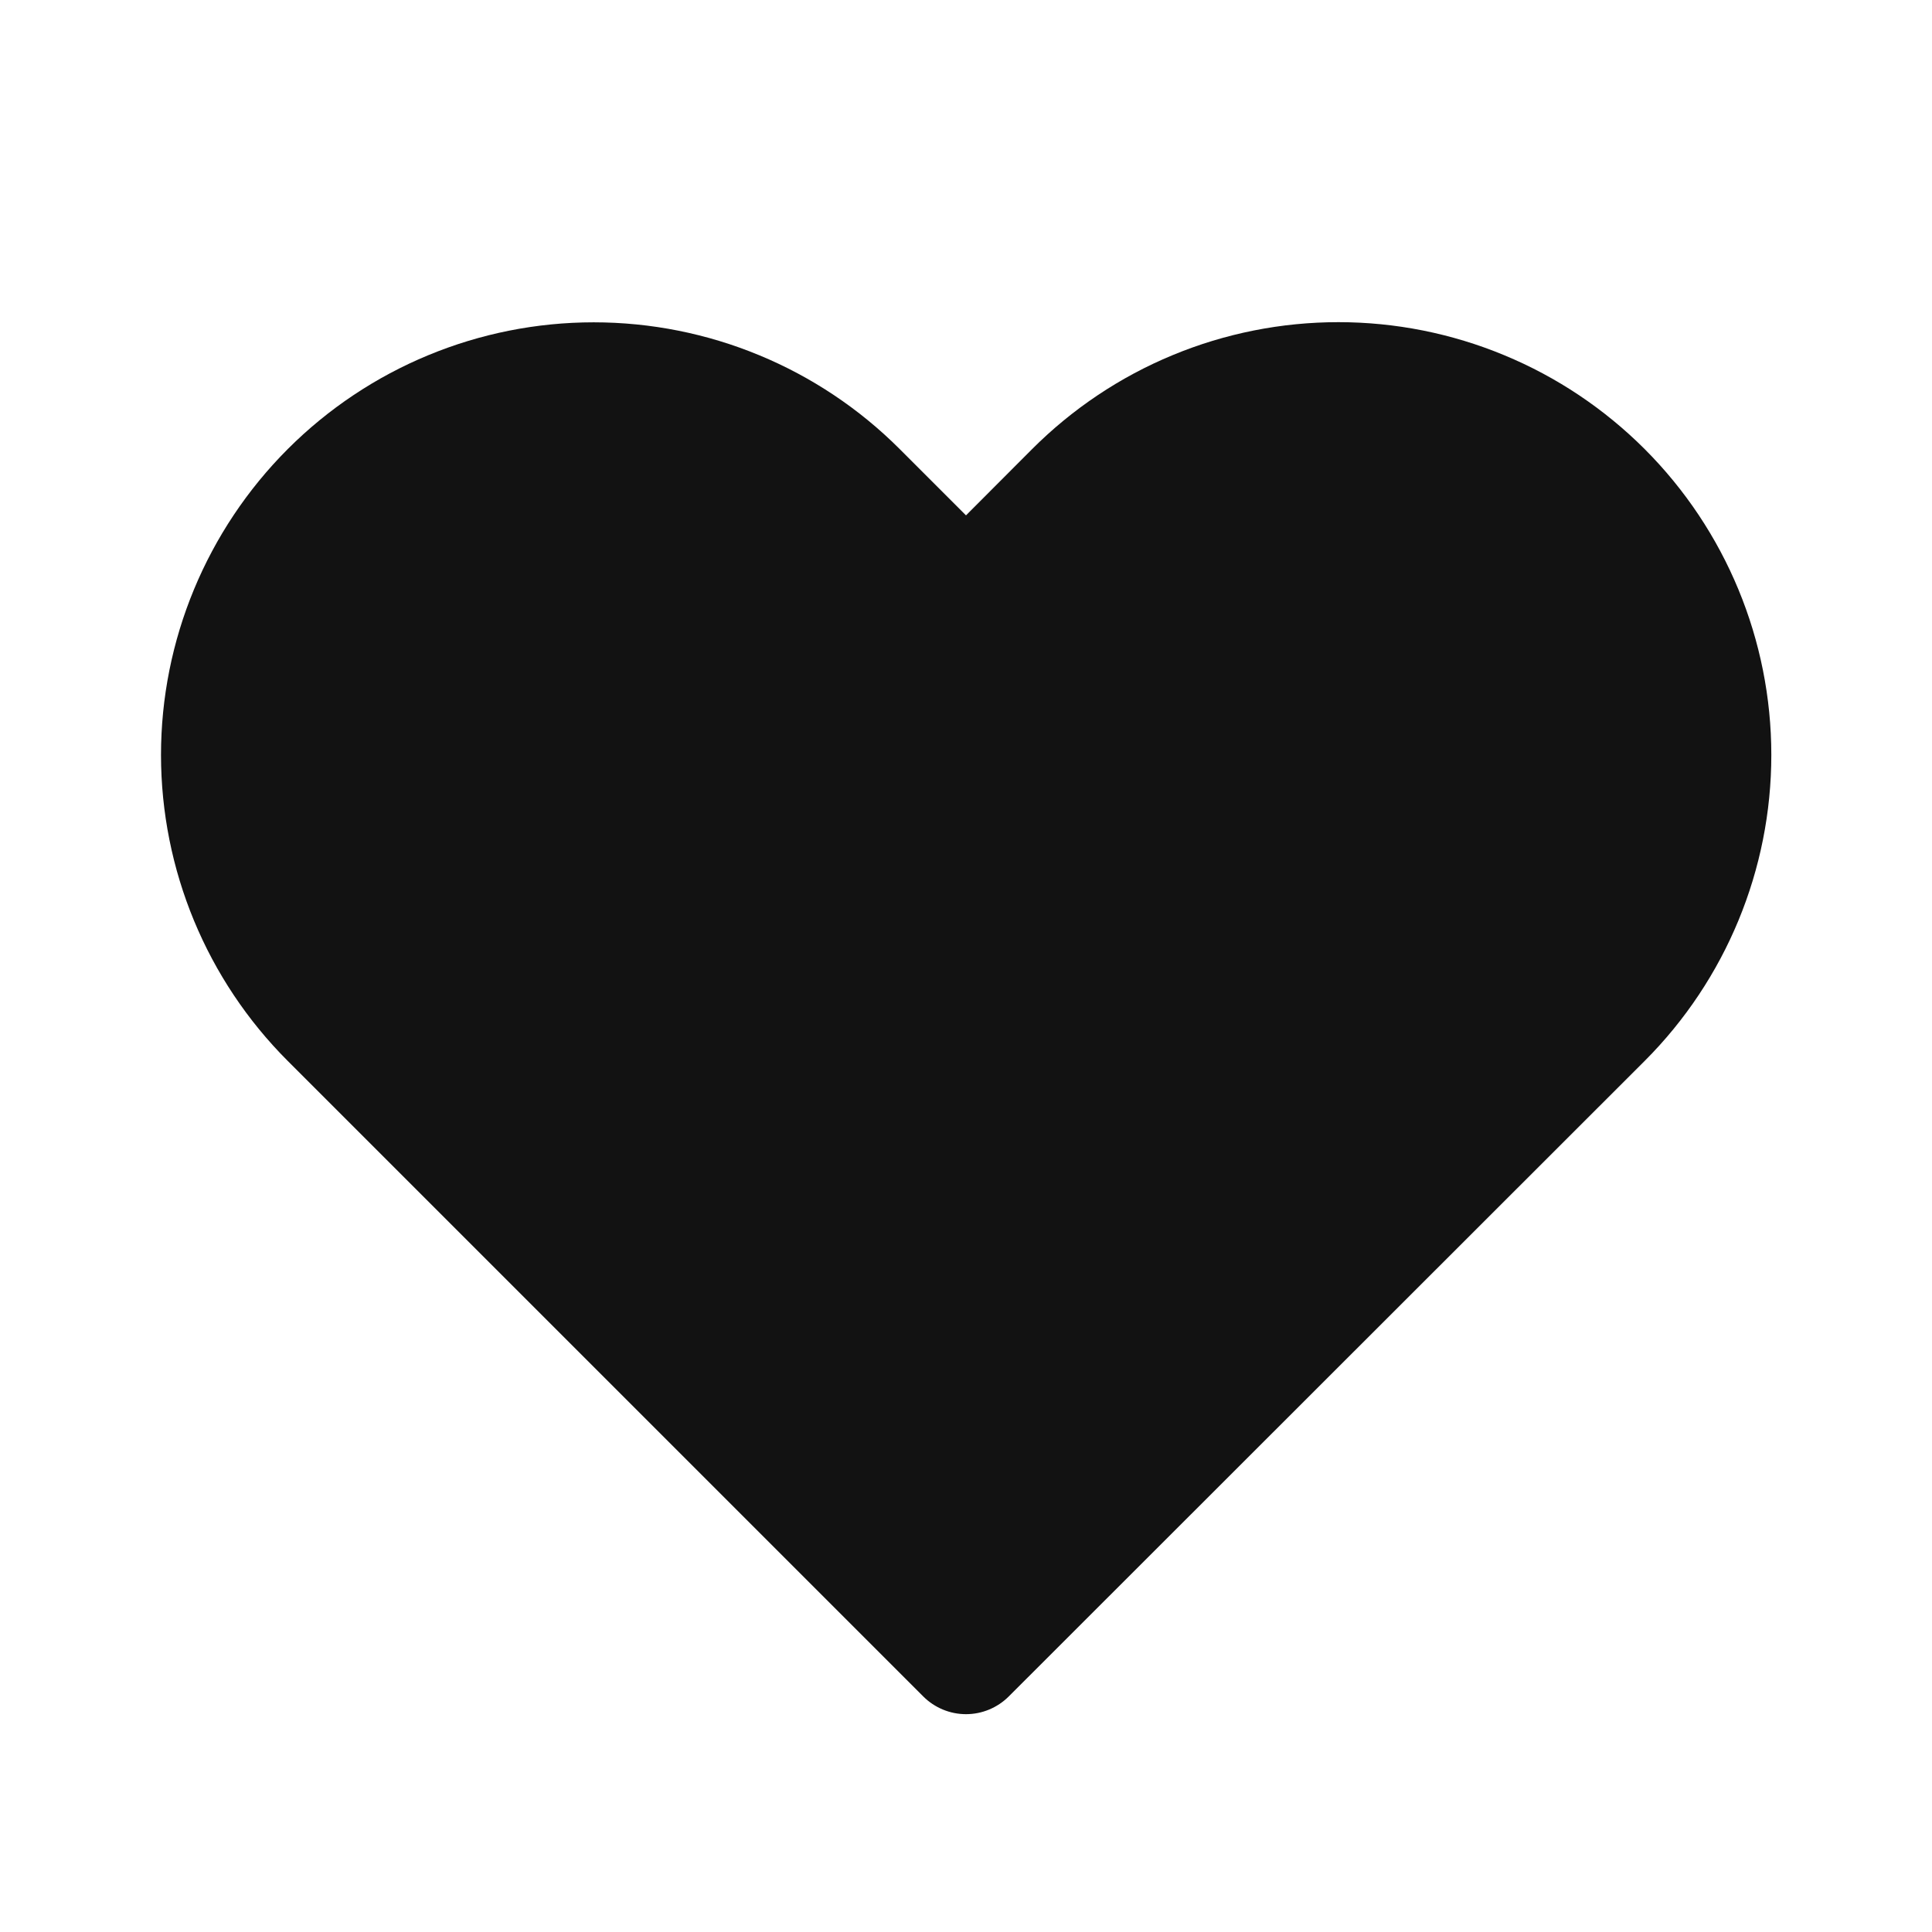
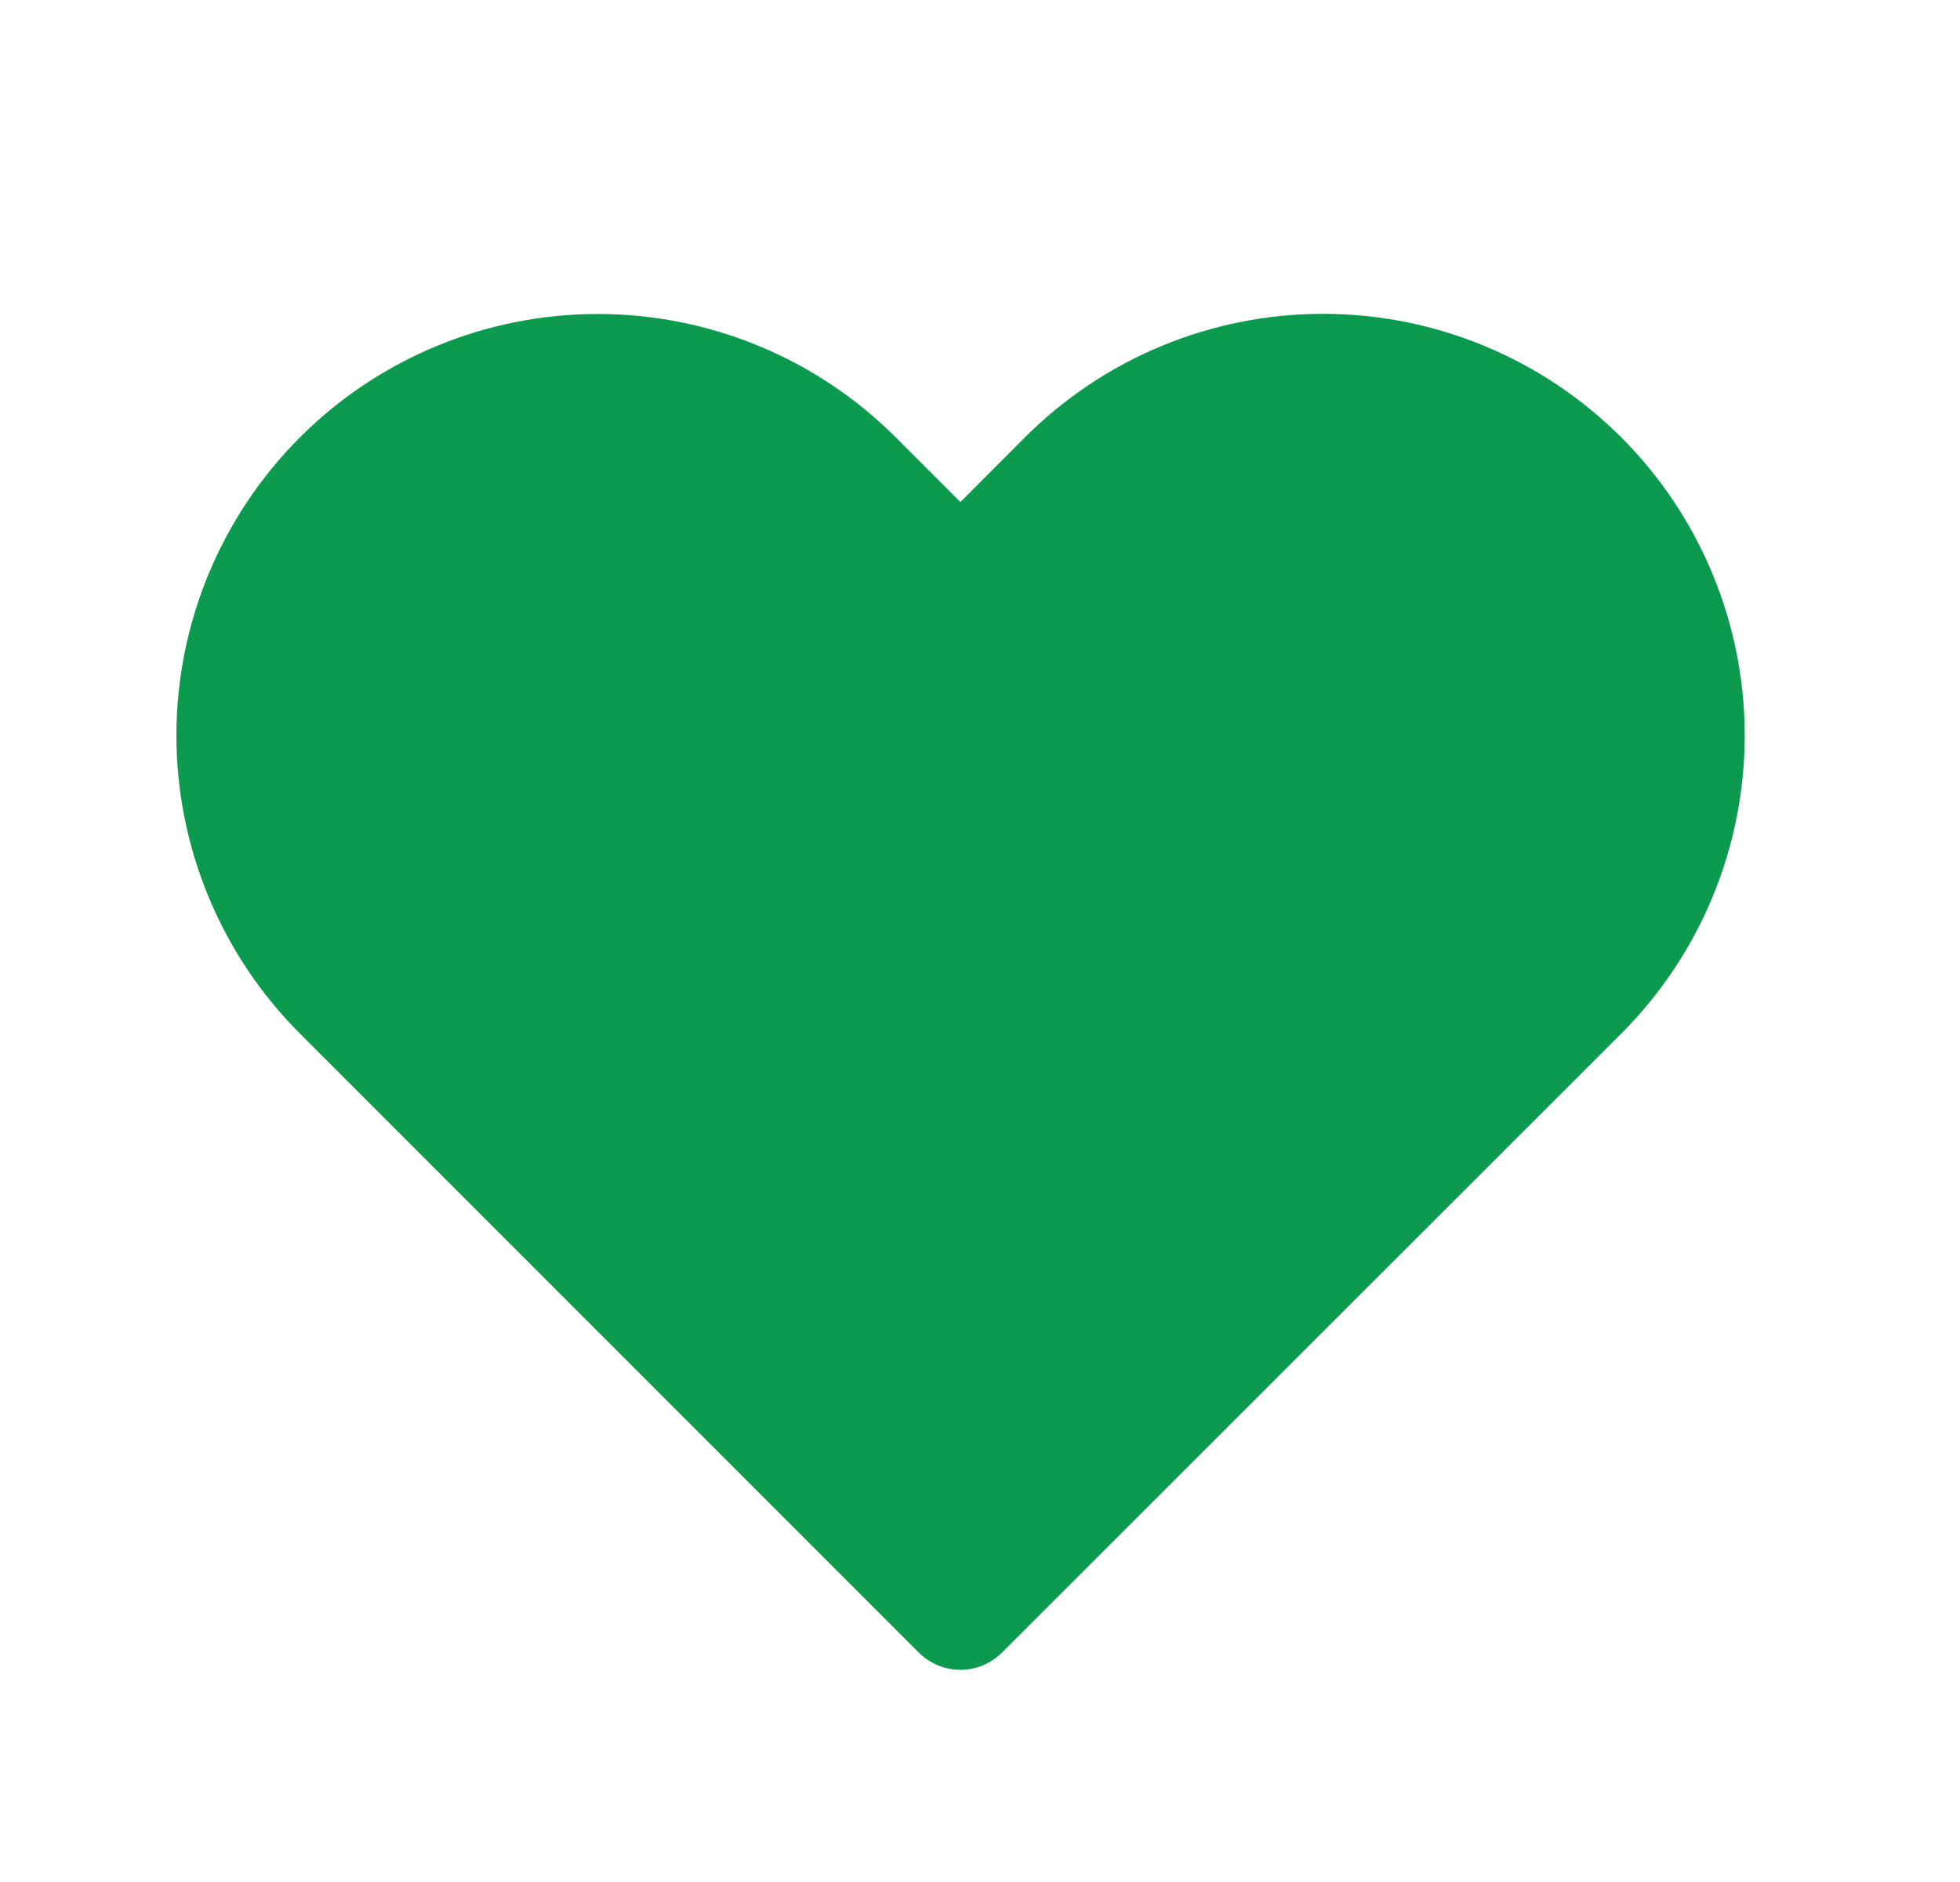
- <svg xmlns="http://www.w3.org/2000/svg" width="24" height="24" viewBox="0 0 24 24" fill="none">
-   <path d="M12.82 5.58L12 6.402L11.176 5.578C10.168 4.57 8.801 4.004 7.375 4.004C5.95 4.004 4.583 4.57 3.575 5.578C2.567 6.587 2 7.954 2 9.379C2.001 10.805 2.567 12.172 3.575 13.18L11.47 21.075C11.611 21.215 11.801 21.294 12 21.294C12.199 21.294 12.389 21.215 12.53 21.075L20.432 13.178C21.439 12.17 22.004 10.803 22.004 9.378C22.004 7.953 21.438 6.587 20.431 5.579C19.931 5.079 19.338 4.682 18.685 4.412C18.032 4.141 17.332 4.002 16.626 4.002C15.919 4.002 15.219 4.141 14.566 4.412C13.913 4.682 13.32 5.08 12.82 5.58Z" fill="#121212" />
+ <svg xmlns="http://www.w3.org/2000/svg" width="25" height="24" viewBox="0 0 25 24" fill="none">
+   <path d="M13.07 5.58L12.25 6.402L11.426 5.578C10.418 4.57 9.051 4.004 7.625 4.004C6.2 4.004 4.832 4.57 3.825 5.578C2.817 6.587 2.25 7.954 2.25 9.379C2.251 10.805 2.817 12.172 3.825 13.18L11.72 21.075C11.861 21.215 12.051 21.294 12.25 21.294C12.449 21.294 12.639 21.215 12.78 21.075L20.682 13.178C21.689 12.17 22.254 10.803 22.254 9.378C22.254 7.953 21.688 6.587 20.681 5.579C20.181 5.079 19.588 4.682 18.935 4.412C18.282 4.141 17.582 4.002 16.875 4.002C16.169 4.002 15.469 4.141 14.816 4.412C14.163 4.682 13.57 5.08 13.07 5.58Z" fill="#0B9A4E" />
</svg>
